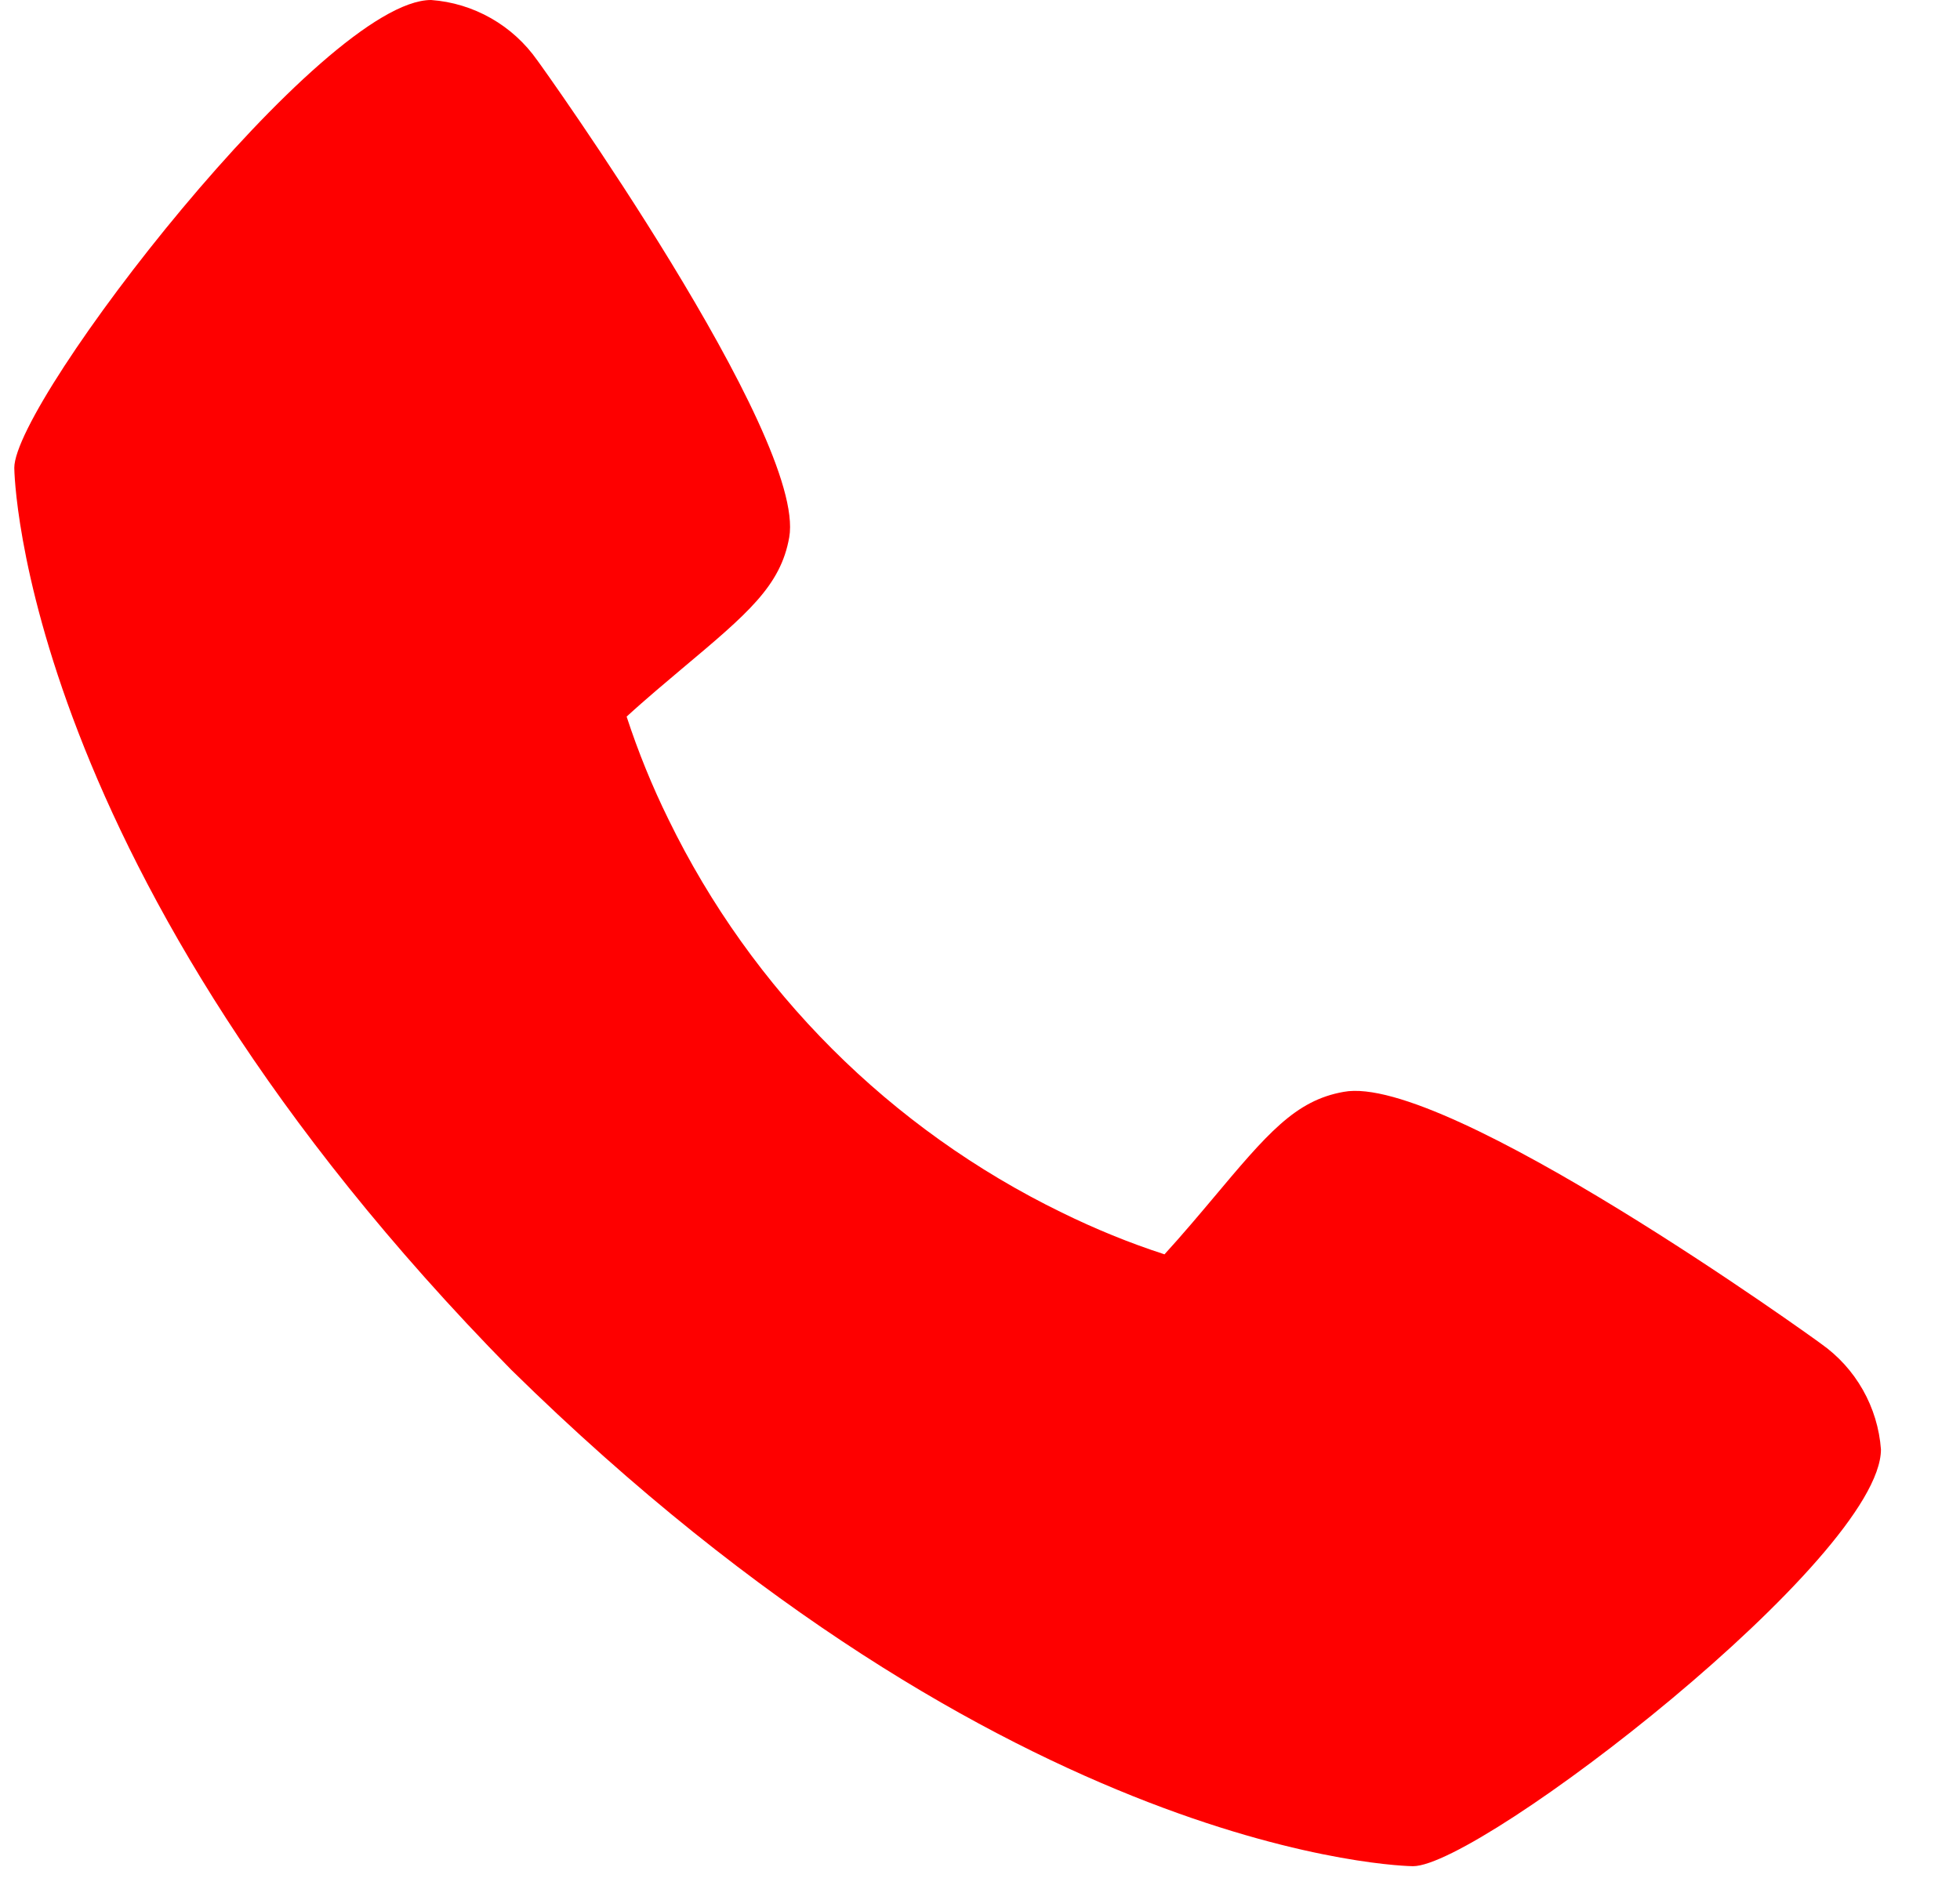
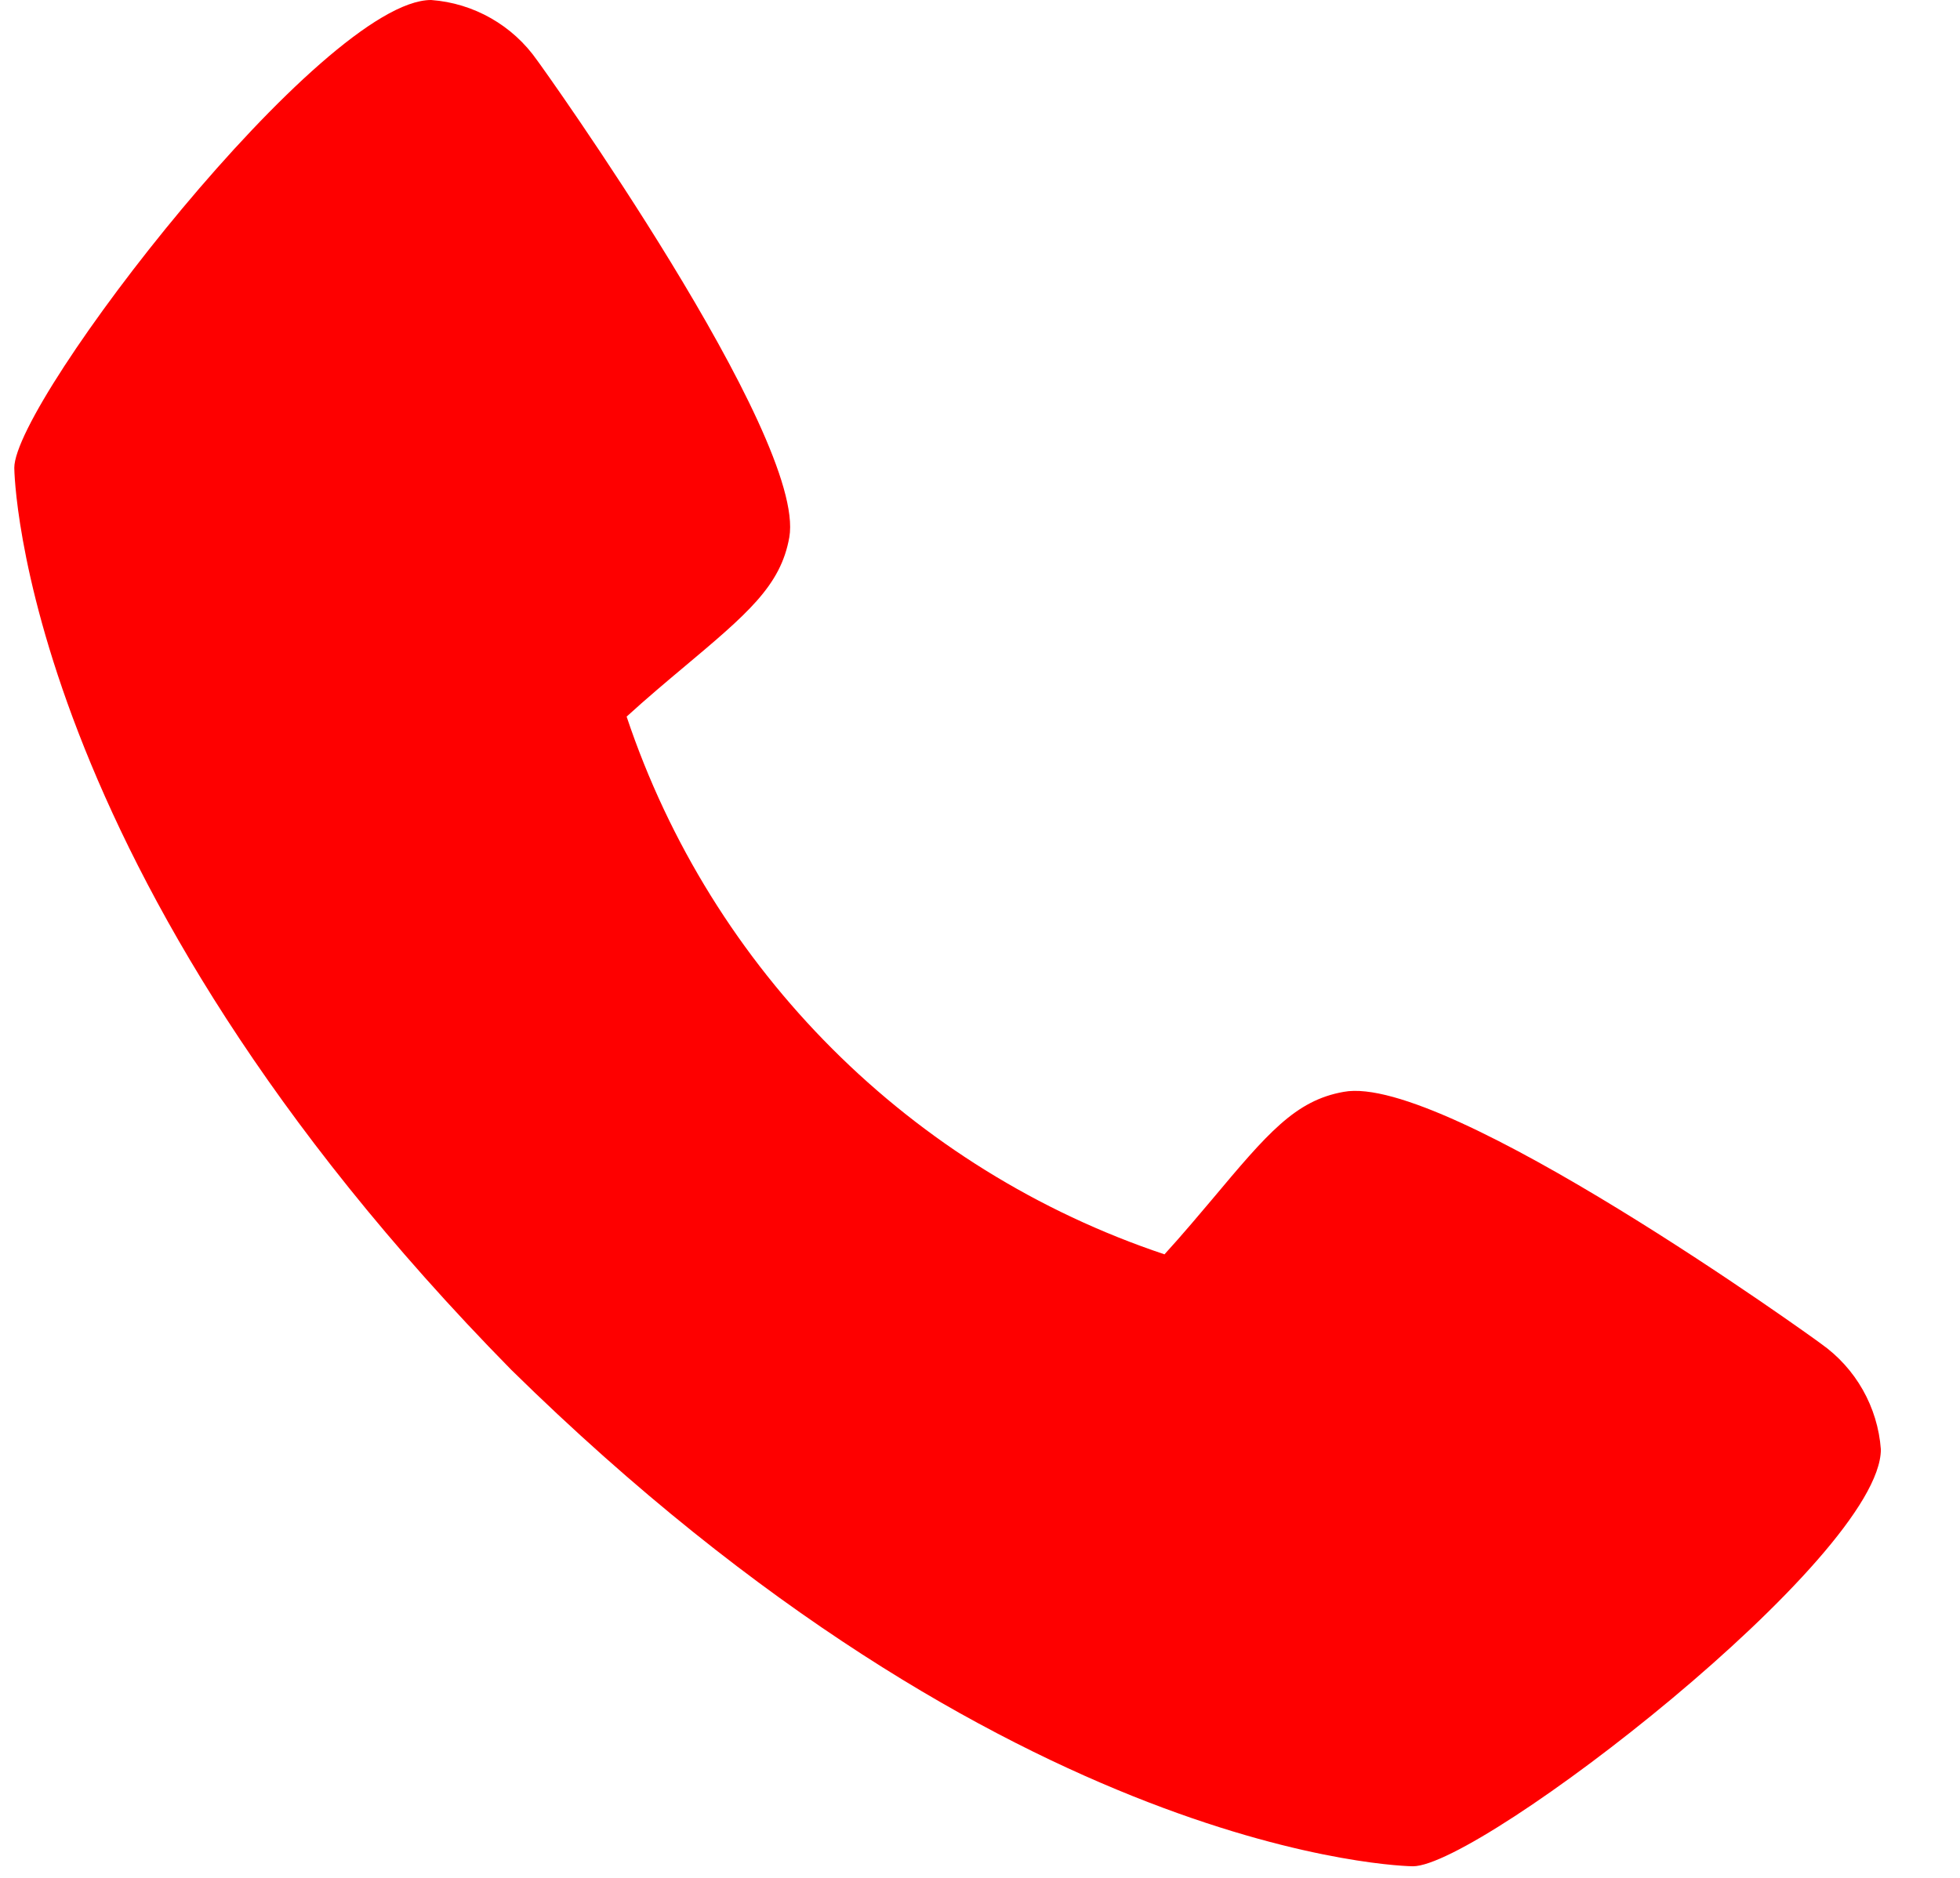
- <svg xmlns="http://www.w3.org/2000/svg" width="24" height="23" viewBox="0 0 24 23" fill="none">
-   <path d="M22.297 16.457C22.234 16.408 17.698 13.138 16.453 13.373C15.859 13.478 15.519 13.883 14.838 14.695C14.728 14.826 14.464 15.14 14.259 15.363C13.828 15.223 13.408 15.051 13.001 14.851C10.903 13.829 9.207 12.134 8.185 10.035C7.985 9.629 7.814 9.208 7.673 8.777C7.897 8.571 8.211 8.308 8.345 8.195C9.153 7.517 9.559 7.177 9.664 6.581C9.88 5.347 6.613 0.78 6.579 0.739C6.43 0.527 6.237 0.351 6.012 0.223C5.787 0.095 5.537 0.019 5.279 0C3.955 1.20006e-06 0.175 4.904 0.175 5.73C0.175 5.778 0.244 10.658 6.261 16.778C12.375 22.788 17.254 22.857 17.302 22.857C18.128 22.857 23.032 19.077 23.032 17.752C23.013 17.495 22.937 17.246 22.81 17.022C22.683 16.798 22.508 16.605 22.297 16.457Z" fill="#FE0000" />
+ <svg xmlns="http://www.w3.org/2000/svg" width="24" height="23" fill="none">
+   <path fill="#FE0000" d="M22.297 16.457c-.063-.05-4.599-3.319-5.844-3.084-.594.105-.934.51-1.615 1.322-.11.13-.374.445-.579.668a10.438 10.438 0 0 1-6.586-6.586c.224-.206.538-.47.672-.582.808-.678 1.214-1.018 1.32-1.614C9.88 5.347 6.612.781 6.578.74A1.74 1.74 0 0 0 5.279 0C3.955 0 .175 4.904.175 5.73c0 .048.069 4.928 6.086 11.048 6.114 6.01 10.993 6.08 11.04 6.08.827 0 5.73-3.781 5.73-5.106a1.74 1.74 0 0 0-.734-1.295" />
</svg>
